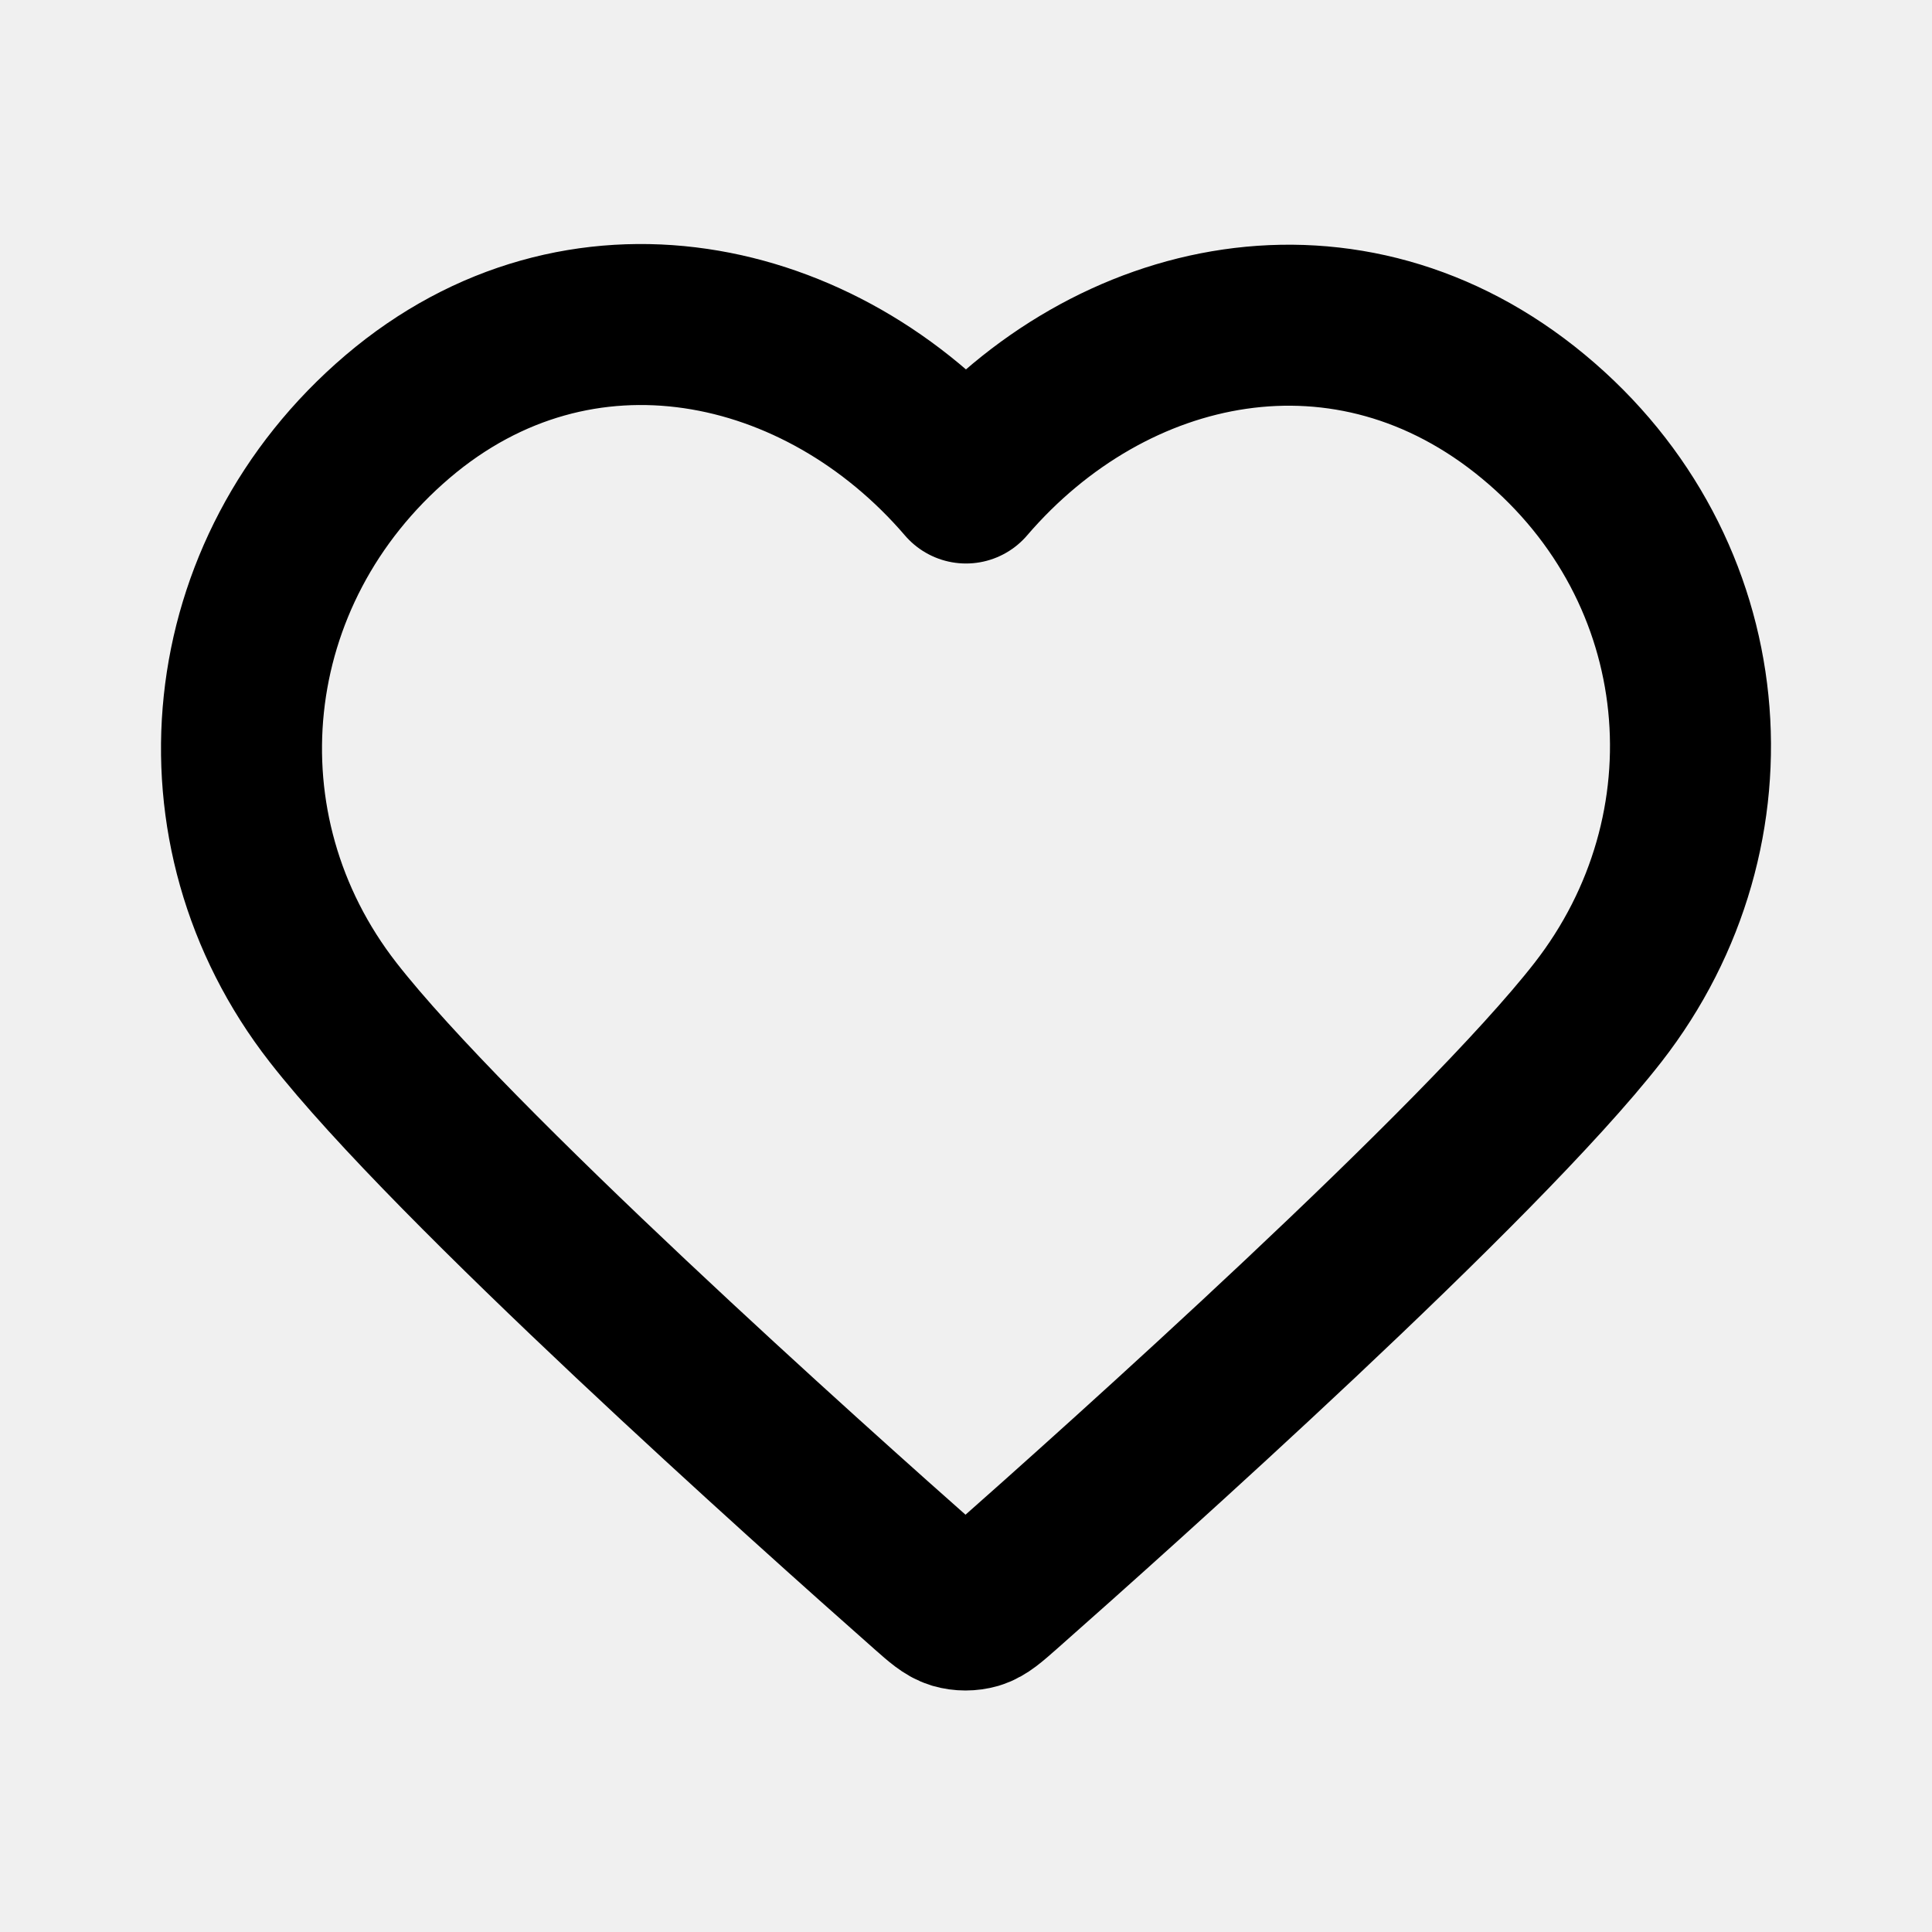
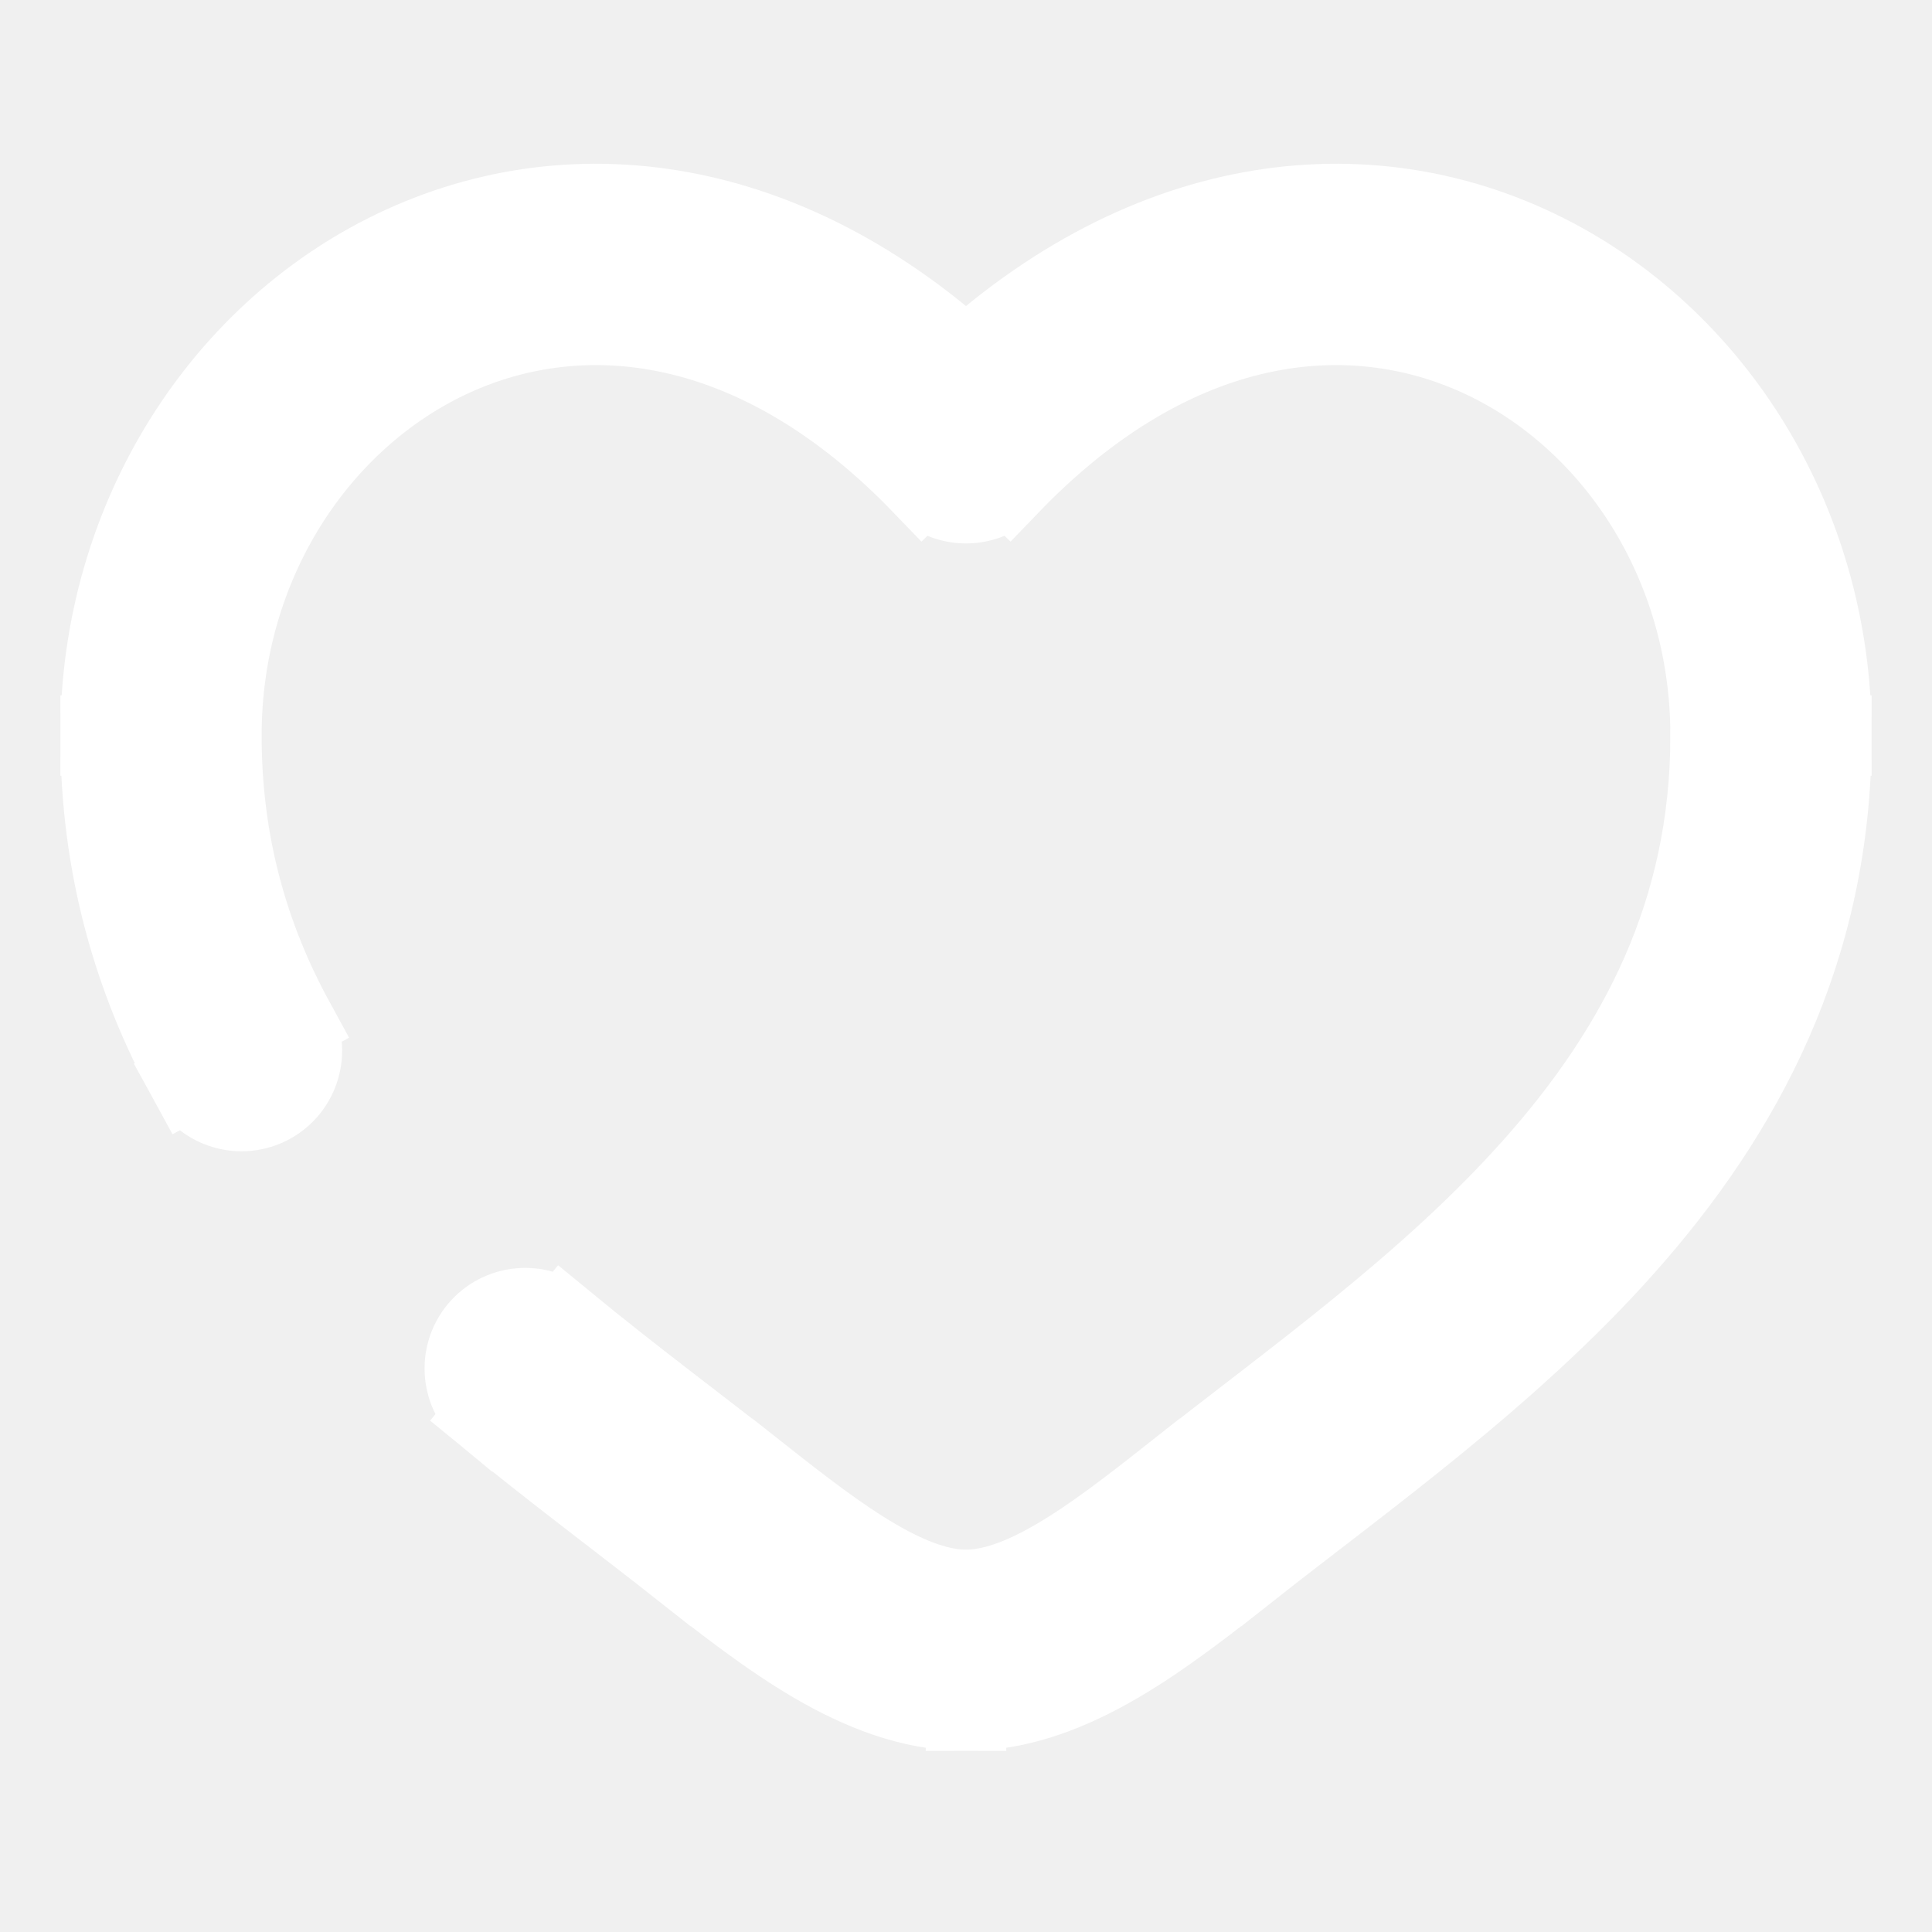
- <svg xmlns="http://www.w3.org/2000/svg" width="800px" height="800px" viewBox="0 0 24 24" fill="none">
-   <path fill-rule="evenodd" clip-rule="evenodd" d="M12 6C10.201 3.903 7.194 3.255 4.939 5.175C2.685 7.096 2.367 10.306 4.138 12.577C5.61 14.465 10.065 18.448 11.525 19.737C11.688 19.881 11.77 19.953 11.865 19.982C11.948 20.006 12.039 20.006 12.123 19.982C12.218 19.953 12.299 19.881 12.463 19.737C13.923 18.448 18.378 14.465 19.85 12.577C21.62 10.306 21.342 7.075 19.048 5.175C16.755 3.275 13.799 3.903 12 6Z" stroke="#000000" stroke-width="2" stroke-linecap="round" stroke-linejoin="round" />
+ <svg xmlns="http://www.w3.org/2000/svg" width="800px" height="800px" viewBox="0 0 24 24" fill="none" stroke="#ffffff">
+   <g id="SVGRepo_bgCarrier" stroke-width="0" />
+   <g id="SVGRepo_tracerCarrier" stroke-linecap="round" stroke-linejoin="round" />
+   <g id="SVGRepo_iconCarrier">
+     <path d="M8.962 18.911L9.426 18.322L8.962 18.911ZM12 5.501L11.46 6.021C11.601 6.168 11.796 6.251 12 6.251C12.204 6.251 12.399 6.168 12.54 6.021L12 5.501ZM15.038 18.911L15.503 19.5L15.038 18.911ZM7.001 16.421C6.681 16.158 6.208 16.204 5.945 16.523C5.682 16.843 5.728 17.316 6.047 17.579L7.001 16.421ZM2.342 13.412C2.541 13.775 2.996 13.908 3.36 13.71C3.723 13.511 3.857 13.055 3.658 12.692L2.342 13.412ZM2.75 9.137C2.75 6.986 3.965 5.183 5.624 4.424C7.236 3.687 9.402 3.883 11.46 6.021L12.54 4.981C10.098 2.444 7.264 2.025 5.001 3.06C2.785 4.073 1.25 6.425 1.25 9.137H2.75ZM8.497 19.5C9.01 19.904 9.56 20.334 10.117 20.66C10.674 20.985 11.31 21.25 12 21.25V19.75C11.69 19.75 11.326 19.629 10.874 19.365C10.421 19.101 9.952 18.737 9.426 18.322L8.497 19.5ZM15.503 19.5C16.929 18.375 18.753 17.087 20.183 15.476C21.64 13.836 22.75 11.803 22.75 9.137H21.25C21.25 11.335 20.351 13.028 19.062 14.48C17.747 15.96 16.09 17.127 14.574 18.322L15.503 19.5ZM22.75 9.137C22.75 6.425 21.215 4.073 18.999 3.06C16.736 2.025 13.902 2.444 11.46 4.981L12.54 6.021C14.598 3.883 16.764 3.687 18.376 4.424C20.035 5.183 21.25 6.986 21.25 9.137H22.75ZM14.574 18.322C14.048 18.737 13.579 19.101 13.126 19.365C12.674 19.629 12.31 19.75 12 19.75V21.25C12.69 21.25 13.326 20.985 13.883 20.66C14.441 20.334 14.99 19.904 15.503 19.5L14.574 18.322ZM9.426 18.322C8.63 17.695 7.821 17.096 7.001 16.421L6.047 17.579C6.878 18.262 7.755 18.914 8.497 19.5L9.426 18.322ZM3.658 12.692C3.097 11.666 2.75 10.503 2.75 9.137H1.25C1.25 10.775 1.67 12.183 2.342 13.412L3.658 12.692Z" fill="#ffffff" />
+   </g>
</svg>
